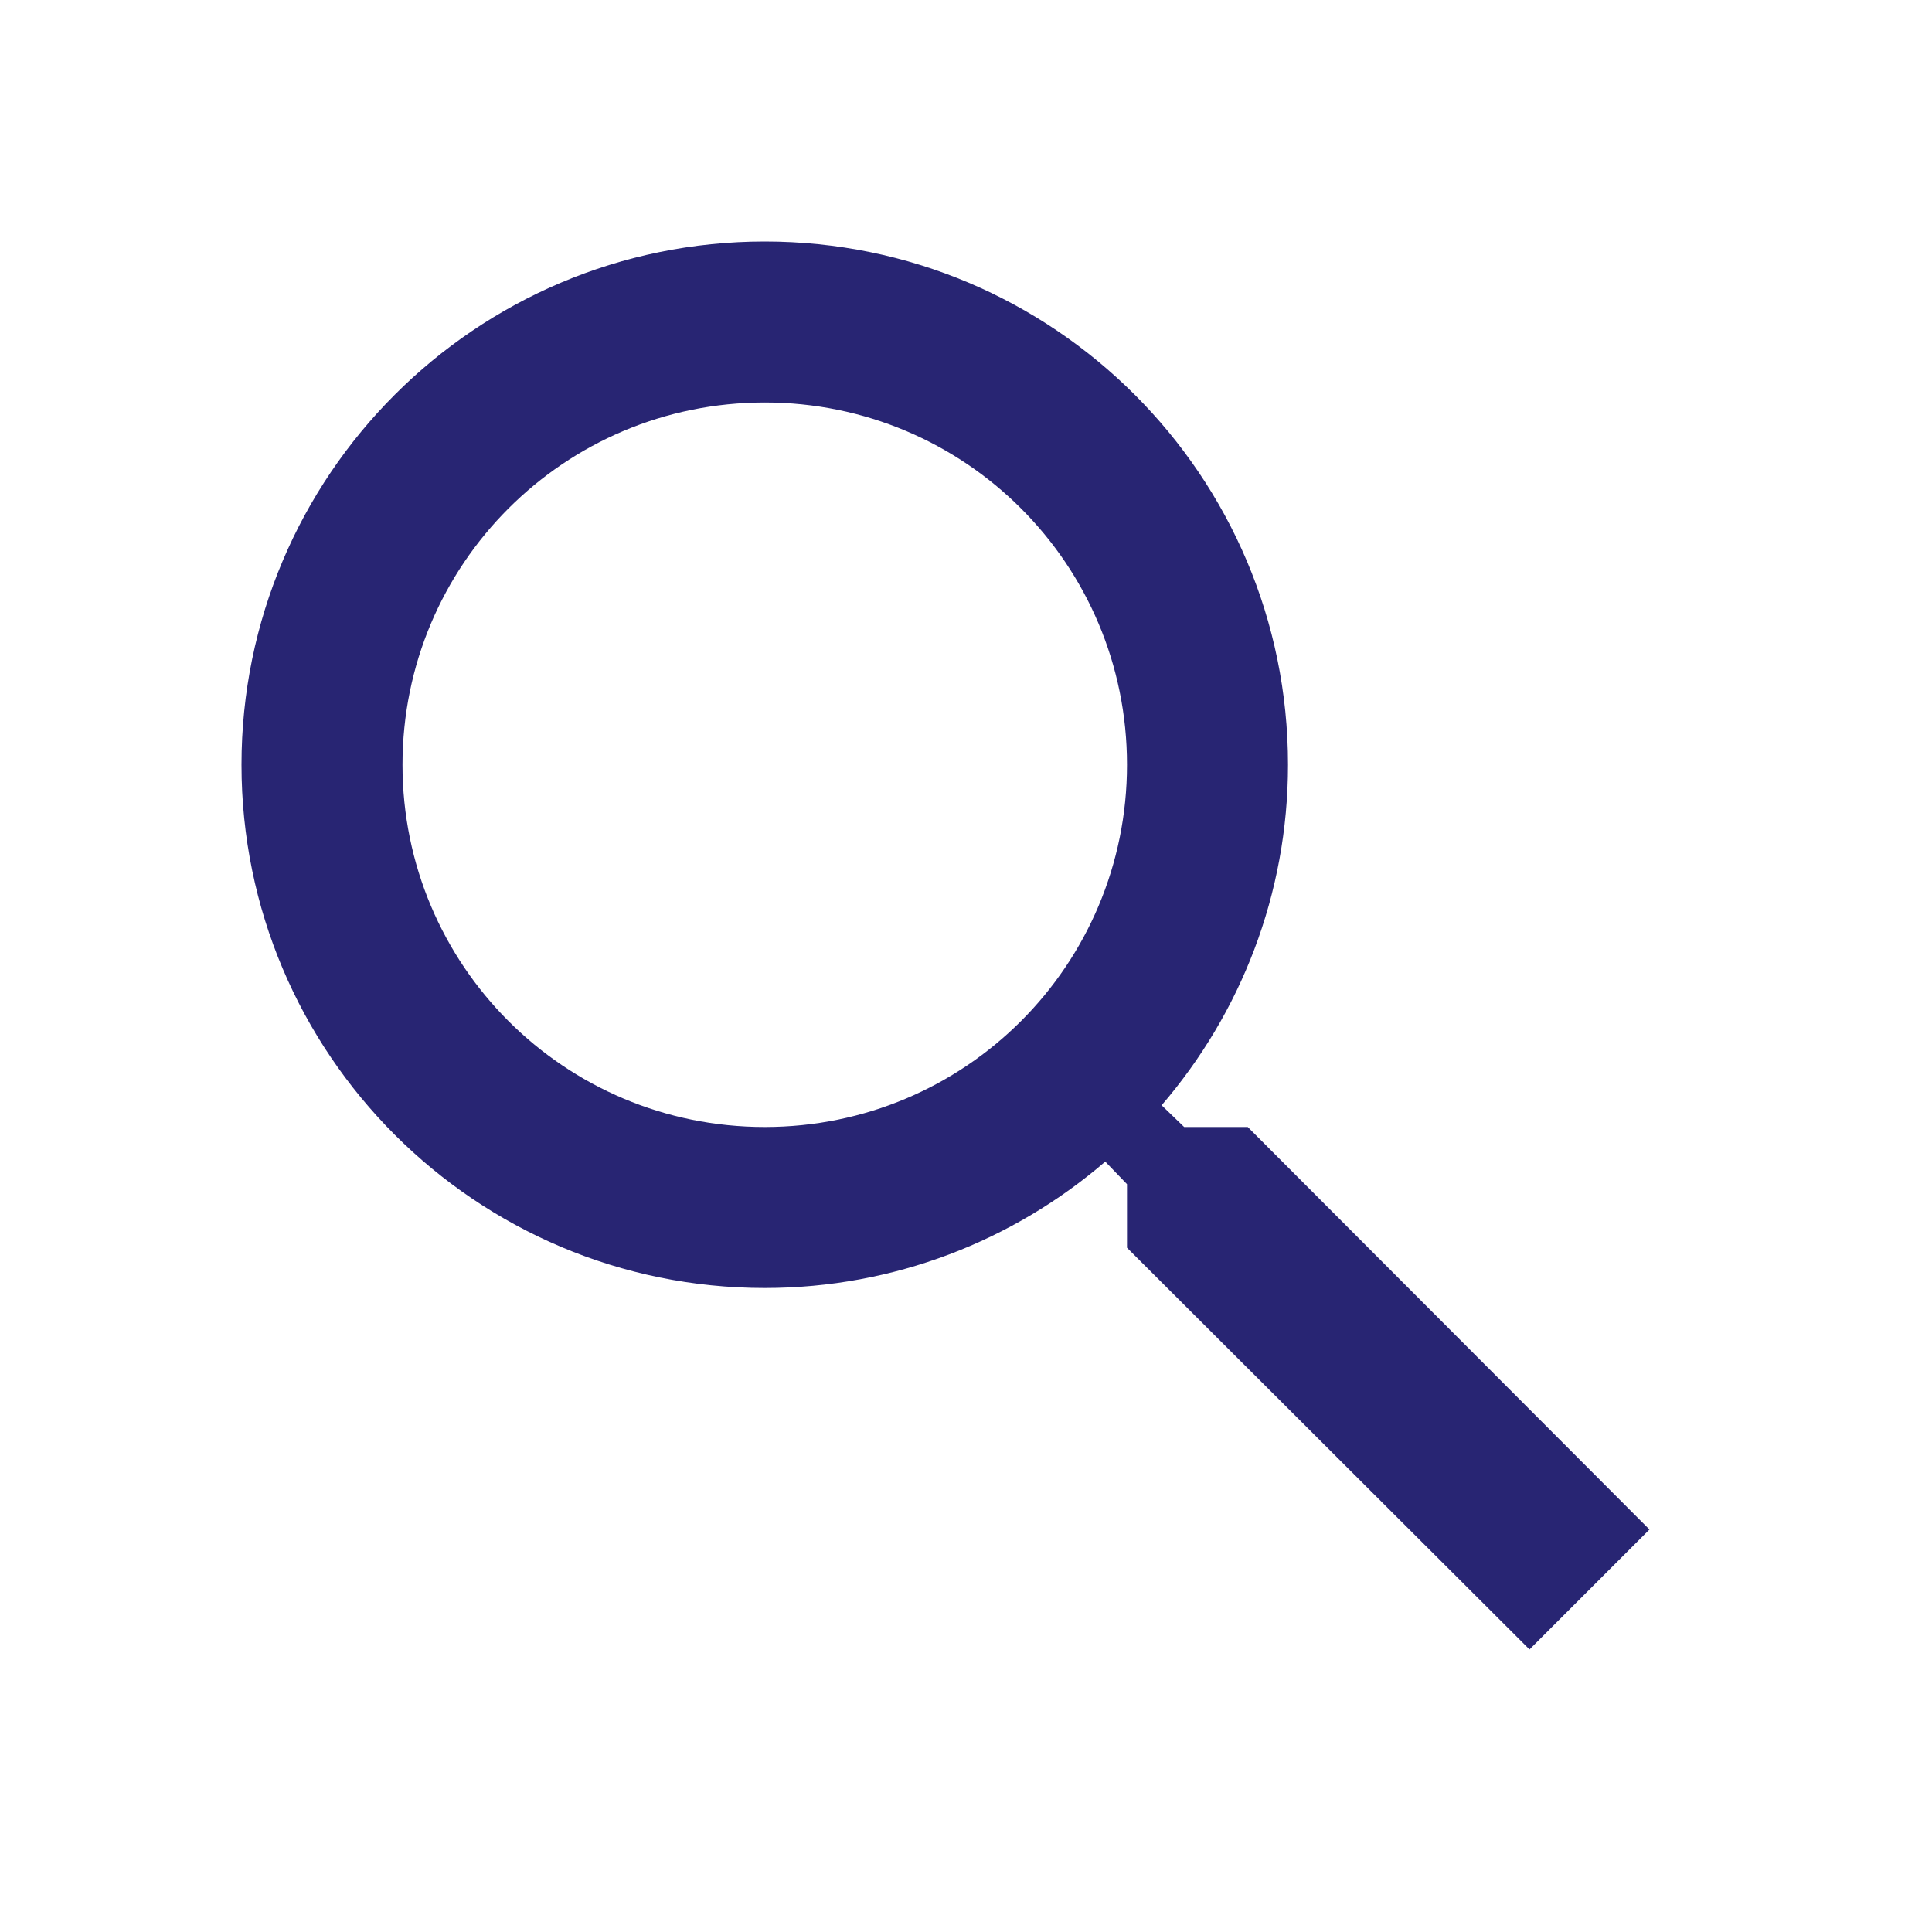
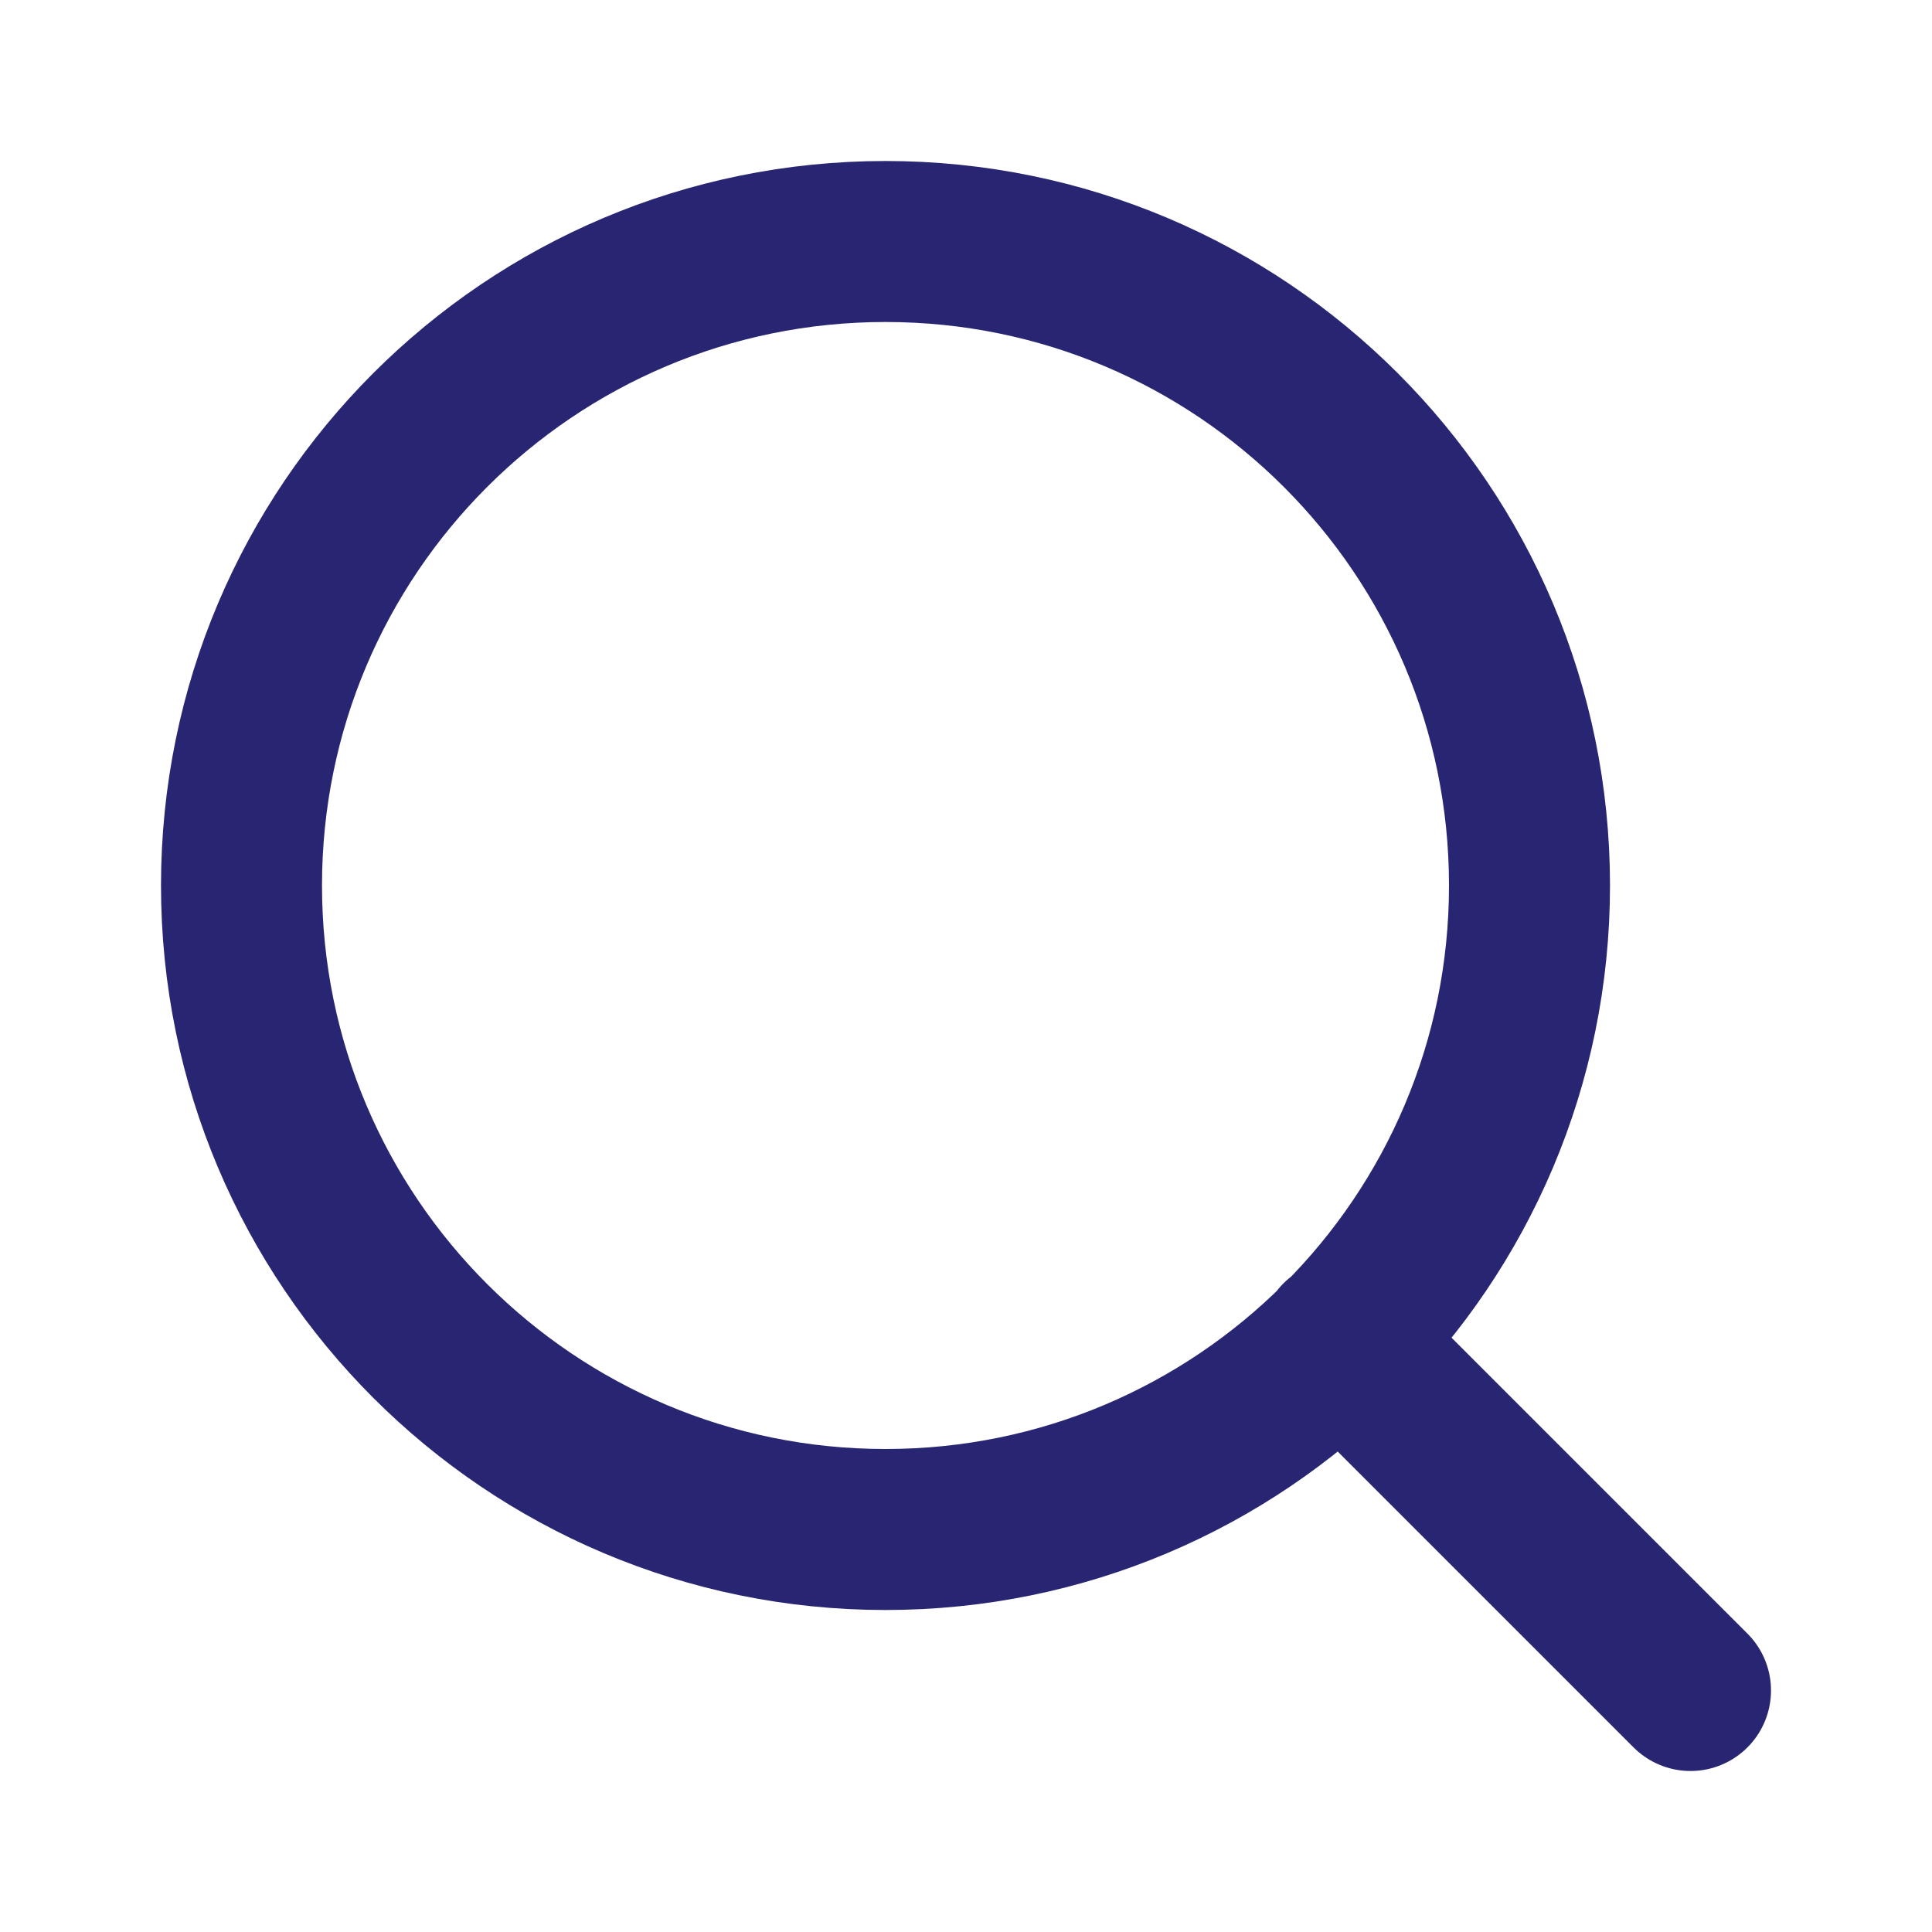
- <svg xmlns="http://www.w3.org/2000/svg" height="40px" viewBox="0 0 24 24" width="40px" fill="#282573">
-   <path d="M0 0h24v24H0V0z" fill="none" />
-   <path d="M15.5 14h-.79l-.28-.27C15.41 12.59 16 11.11 16 9.5 16 5.91 13.09 3 9.5 3S3 5.91 3 9.5 5.91 16 9.5 16c1.61 0 3.09-.59 4.23-1.57l.27.28v.79l5 4.99L20.49 19l-4.99-5zm-6 0C7.01 14 5 11.99 5 9.5S7.01 5 9.5 5 14 7.01 14 9.5 11.99 14 9.5 14z" />
+ <svg xmlns="http://www.w3.org/2000/svg" width="24" height="24" viewBox="0 0 24 24" fill="none">
+   <path d="M21 21L16.65 16.65M19 11C19 15.418 15.418 19 11 19C6.582 19 3 15.418 3 11C3 6.582 6.582 3 11 3C15.418 3 19 6.582 19 11Z" stroke="#282573" stroke-width="2" stroke-linecap="round" stroke-linejoin="round" />
</svg>
